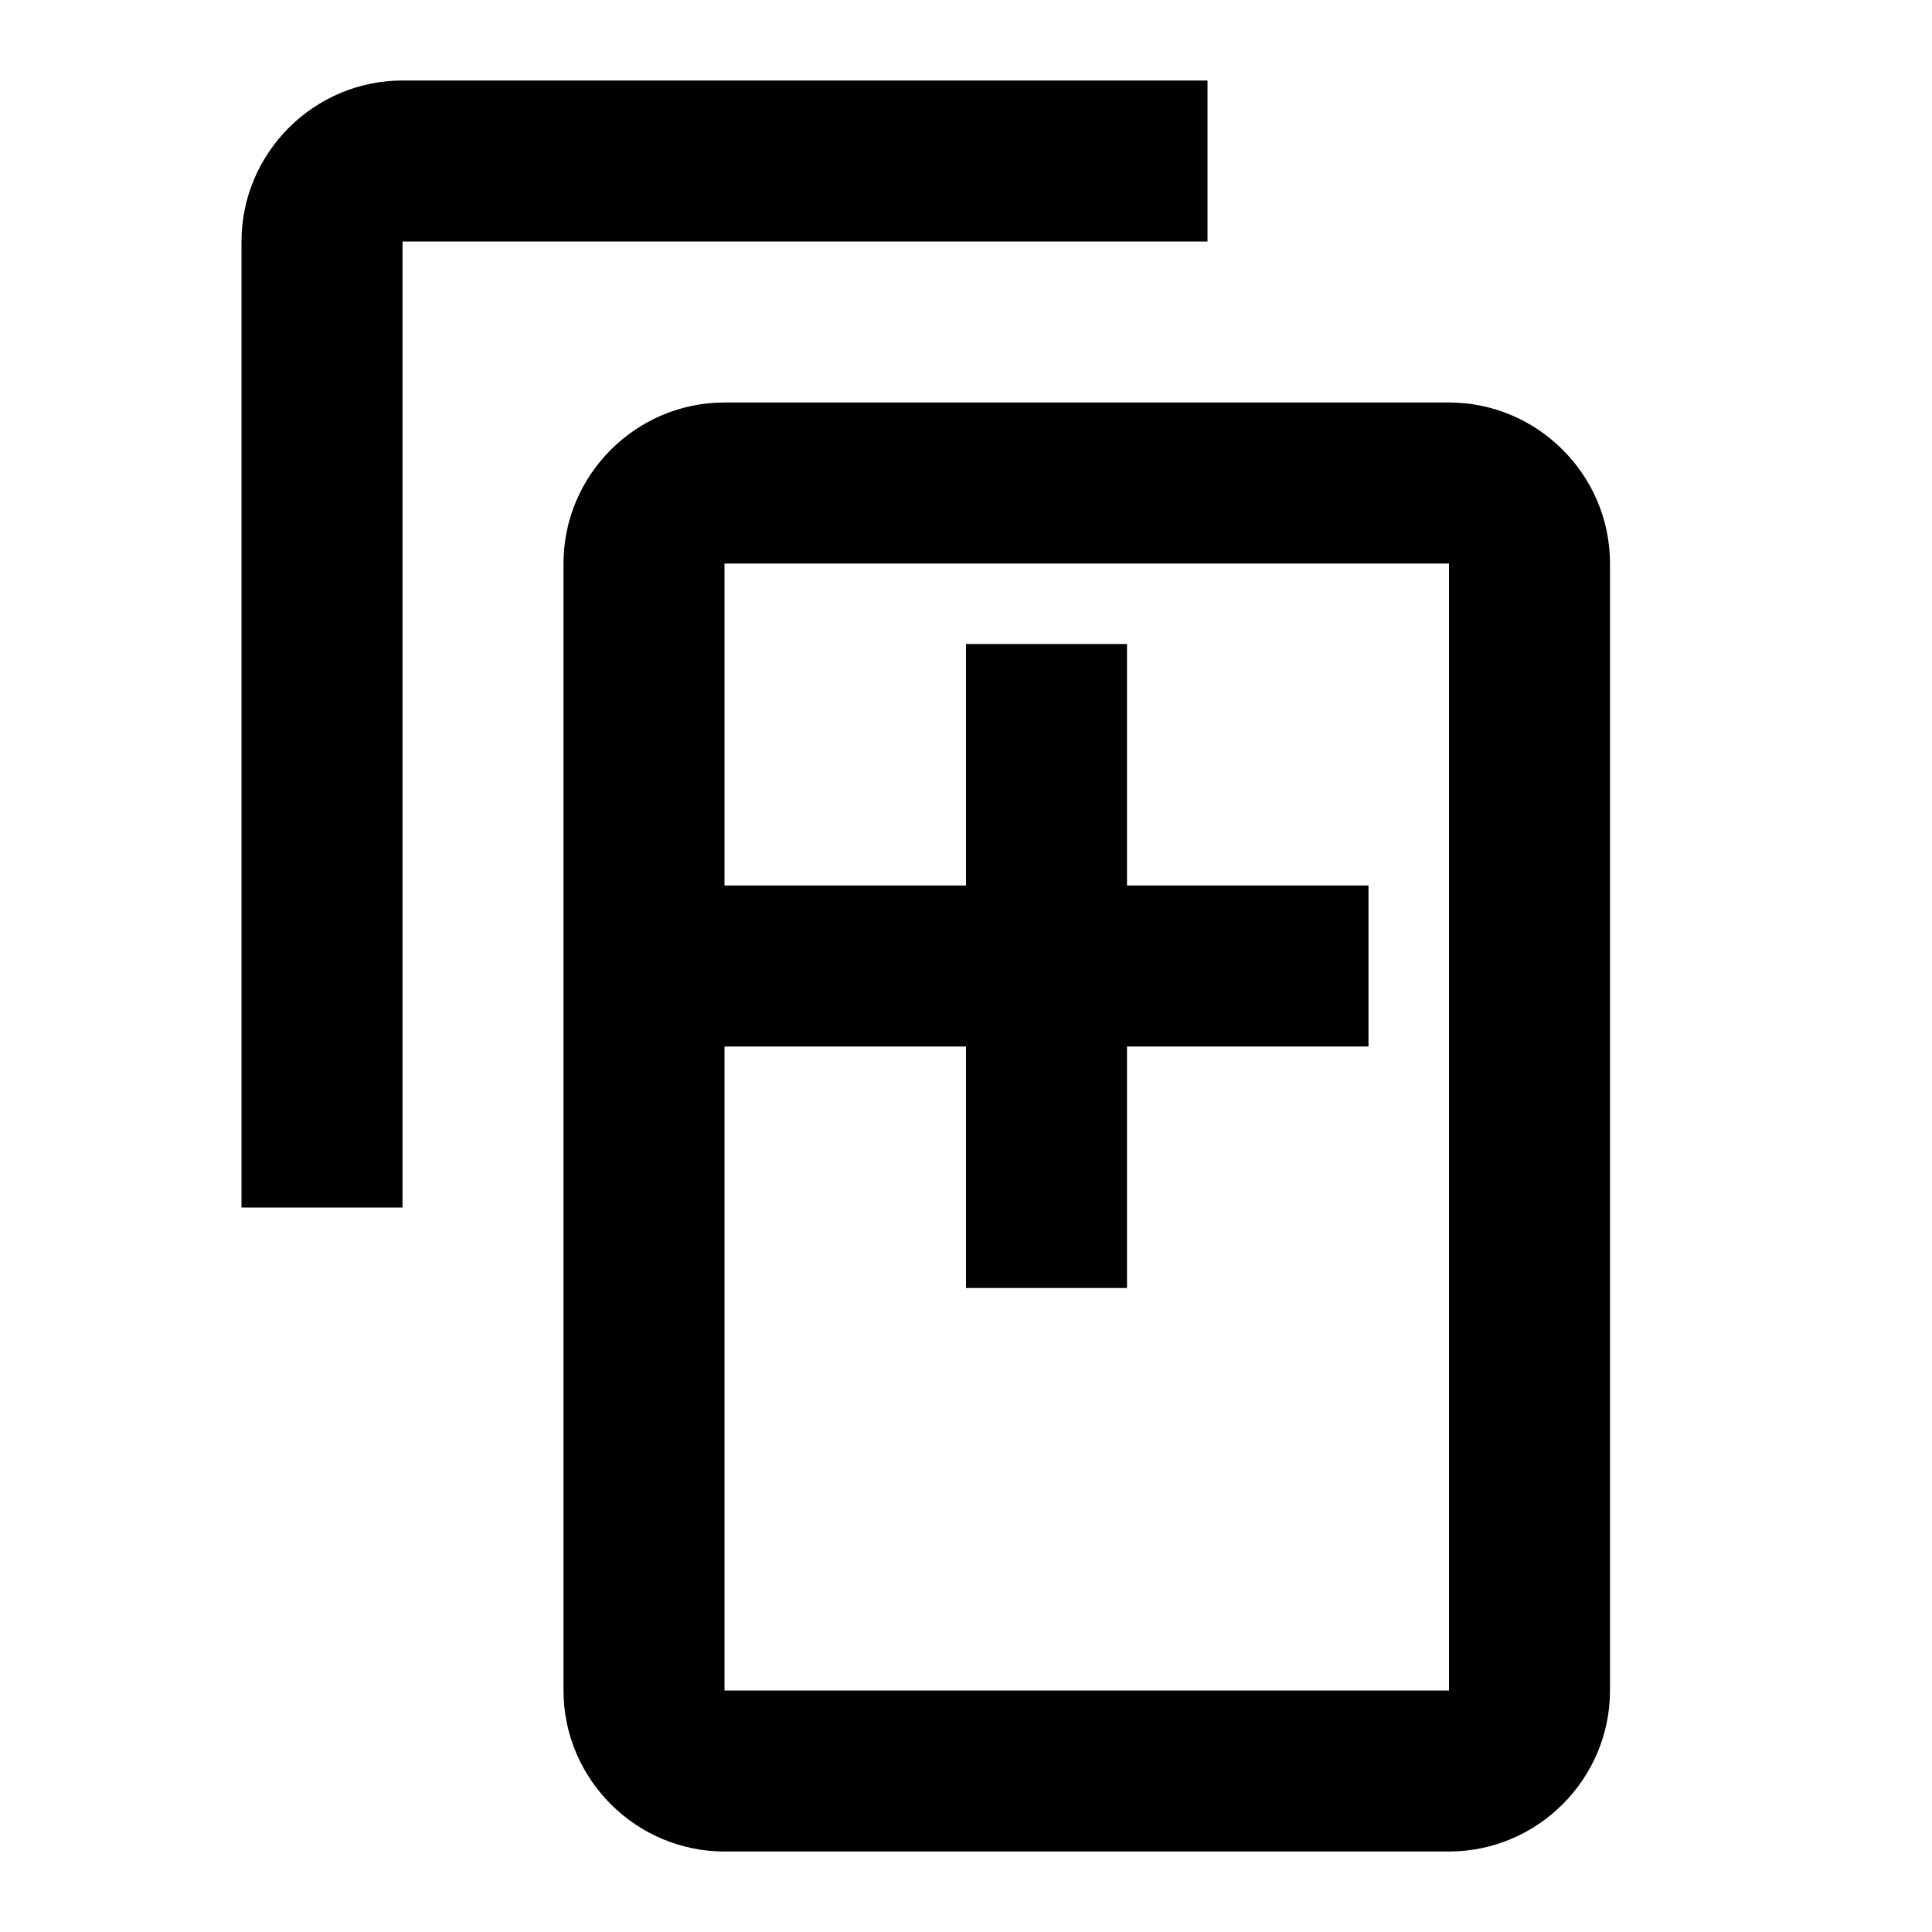
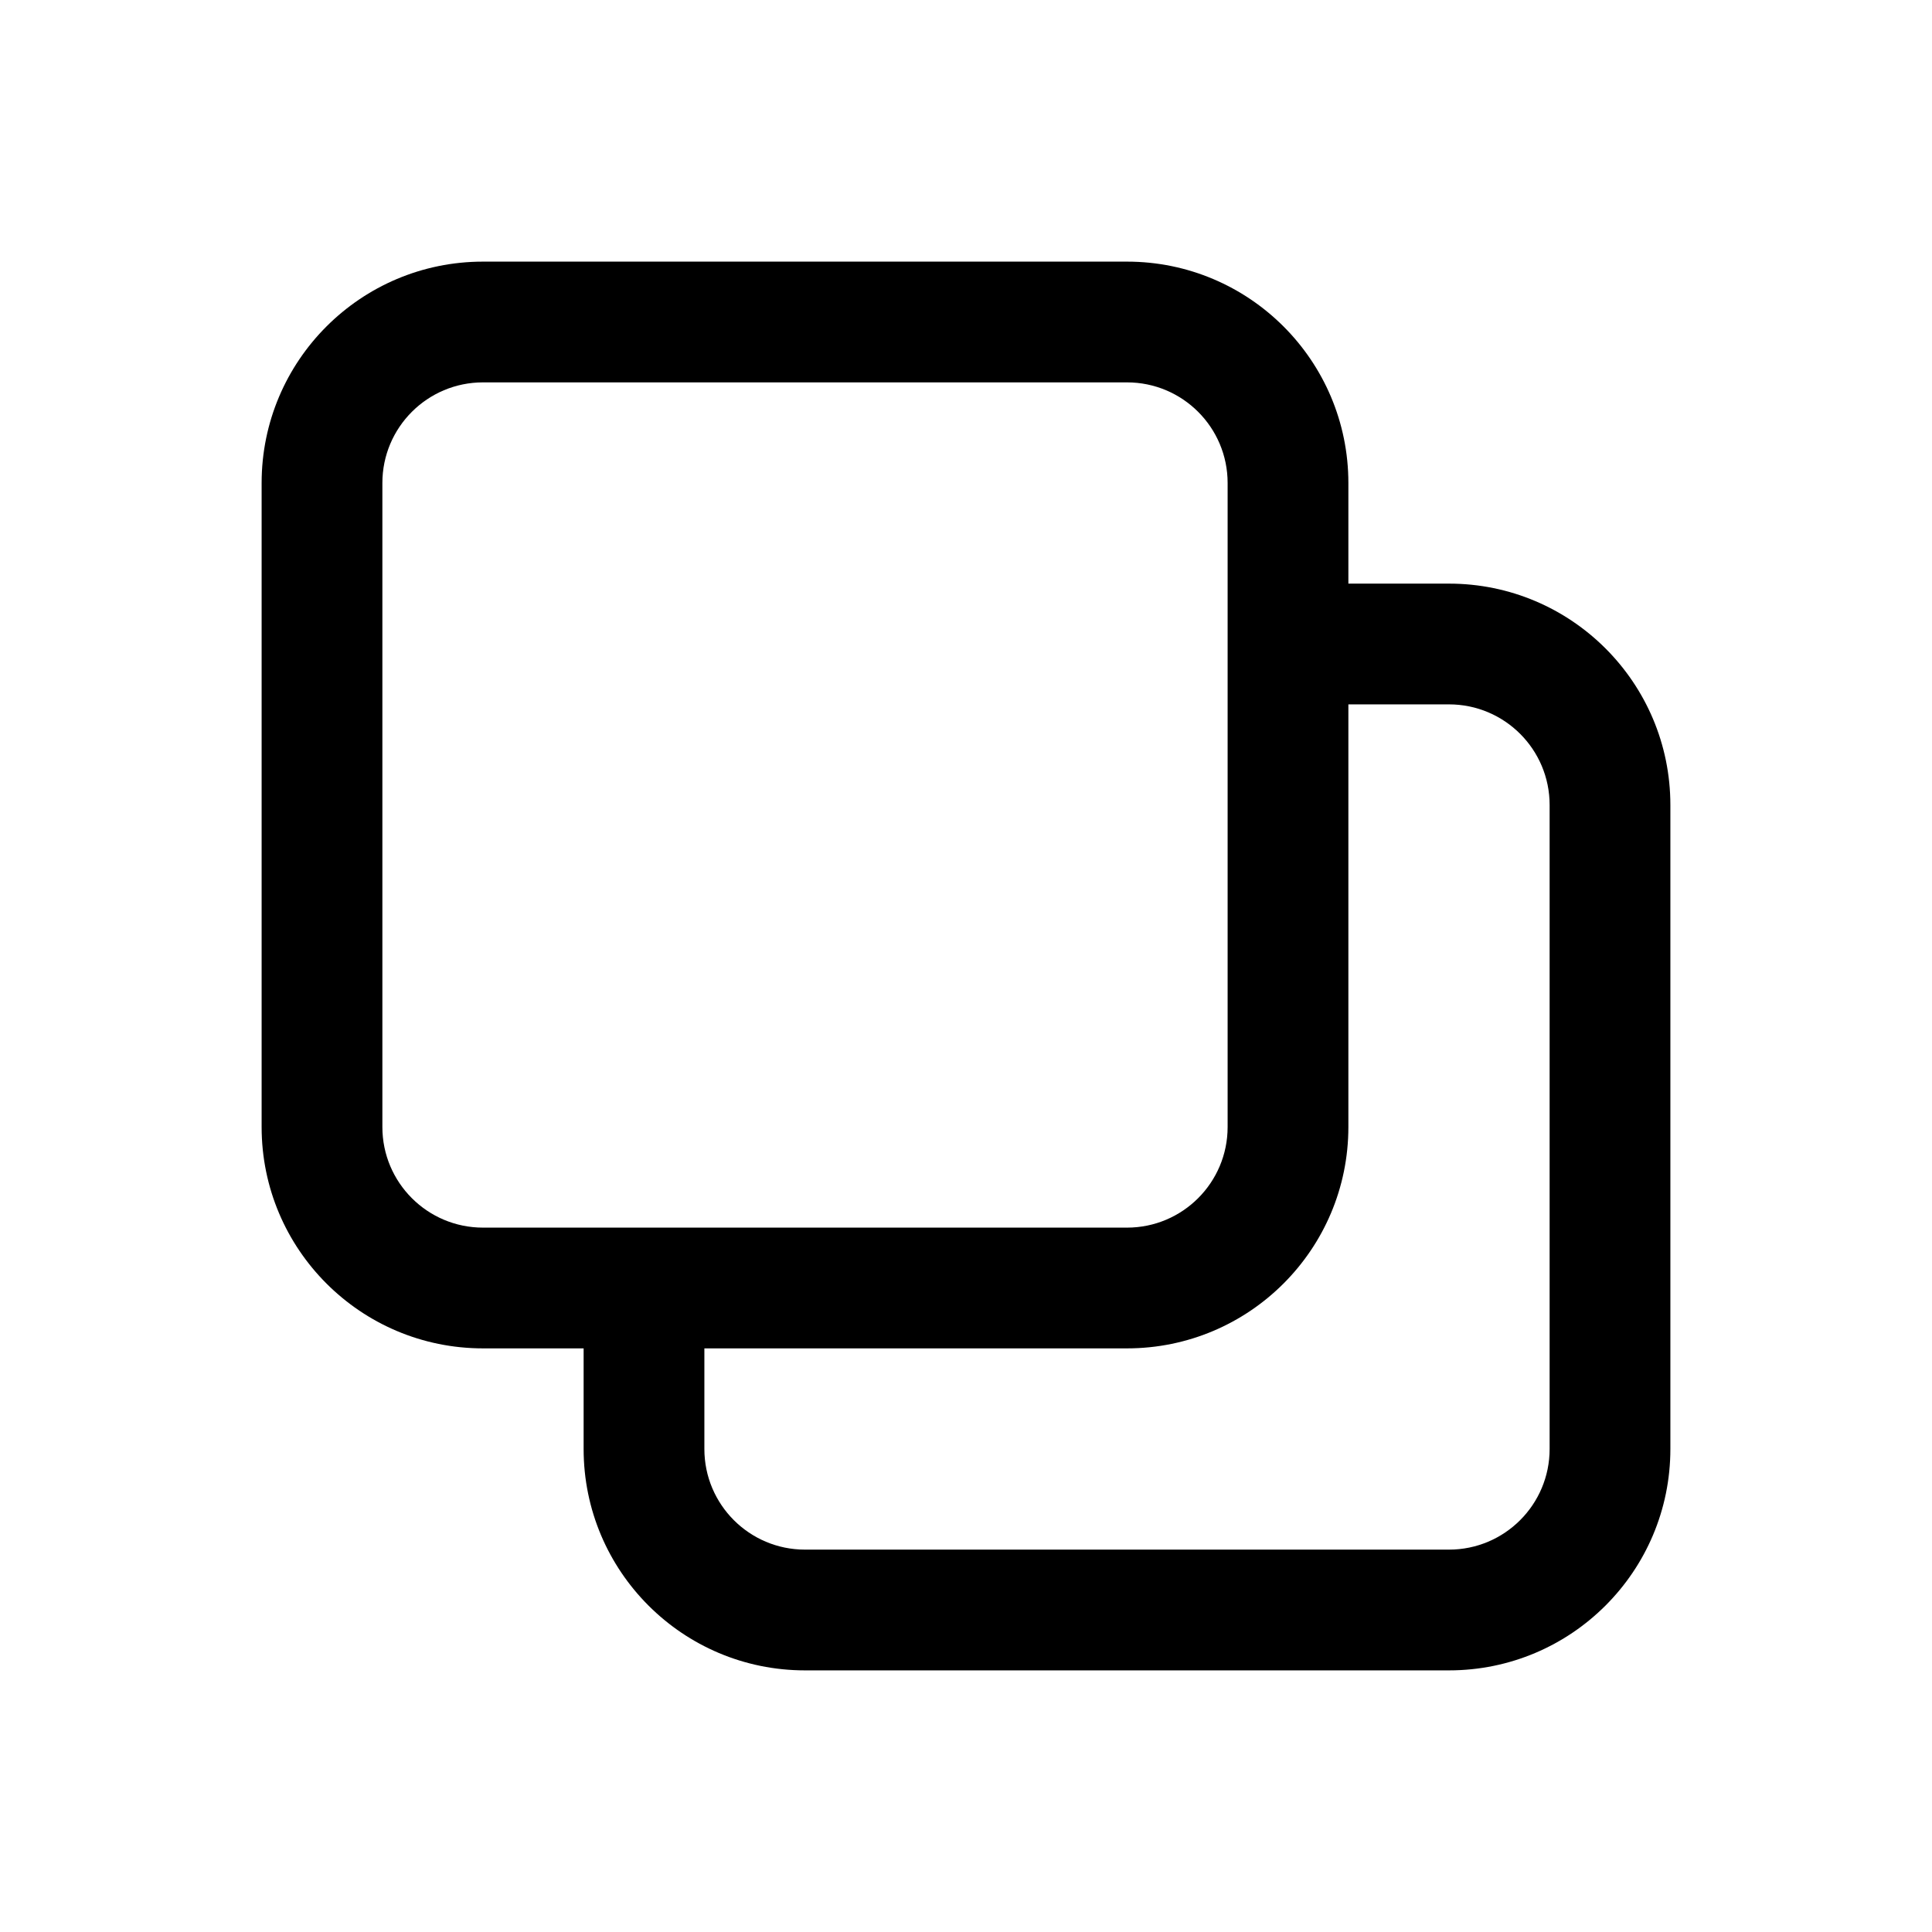
- <svg xmlns="http://www.w3.org/2000/svg" viewBox="0 0 24 24">
-   <path fill="currentColor" d="M15 1H5c-1.1 0-2 .9-2 2v12h2V3h10zm3 4H9c-1.1 0-2 .9-2 2v14c0 1.1.9 2 2 2h9c1.1 0 2-.9 2-2V7c0-1.1-.9-2-2-2m0 16H9V7h9zm-1-10h-3V8h-2v3H9v2h3v3h2v-3h3z" />
+ <svg xmlns="http://www.w3.org/2000/svg" width="24" height="24" viewBox="0 0 24 24">
+   <path fill="currentColor" d="M14 16.75H6A2.75 2.75 0 0 1 3.25 14V6A2.75 2.75 0 0 1 6 3.25h8A2.75 2.75 0 0 1 16.75 6v8A2.75 2.75 0 0 1 14 16.75m-8-12A1.25 1.25 0 0 0 4.75 6v8A1.25 1.25 0 0 0 6 15.25h8A1.25 1.25 0 0 0 15.25 14V6A1.25 1.25 0 0 0 14 4.75Z" />
+   <path fill="currentColor" d="M18 20.75h-8A2.75 2.75 0 0 1 7.25 18v-2h1.5v2A1.25 1.25 0 0 0 10 19.25h8A1.25 1.25 0 0 0 19.25 18v-8A1.25 1.25 0 0 0 18 8.75h-2v-1.5h2A2.75 2.75 0 0 1 20.75 10v8A2.75 2.75 0 0 1 18 20.75" />
</svg>
